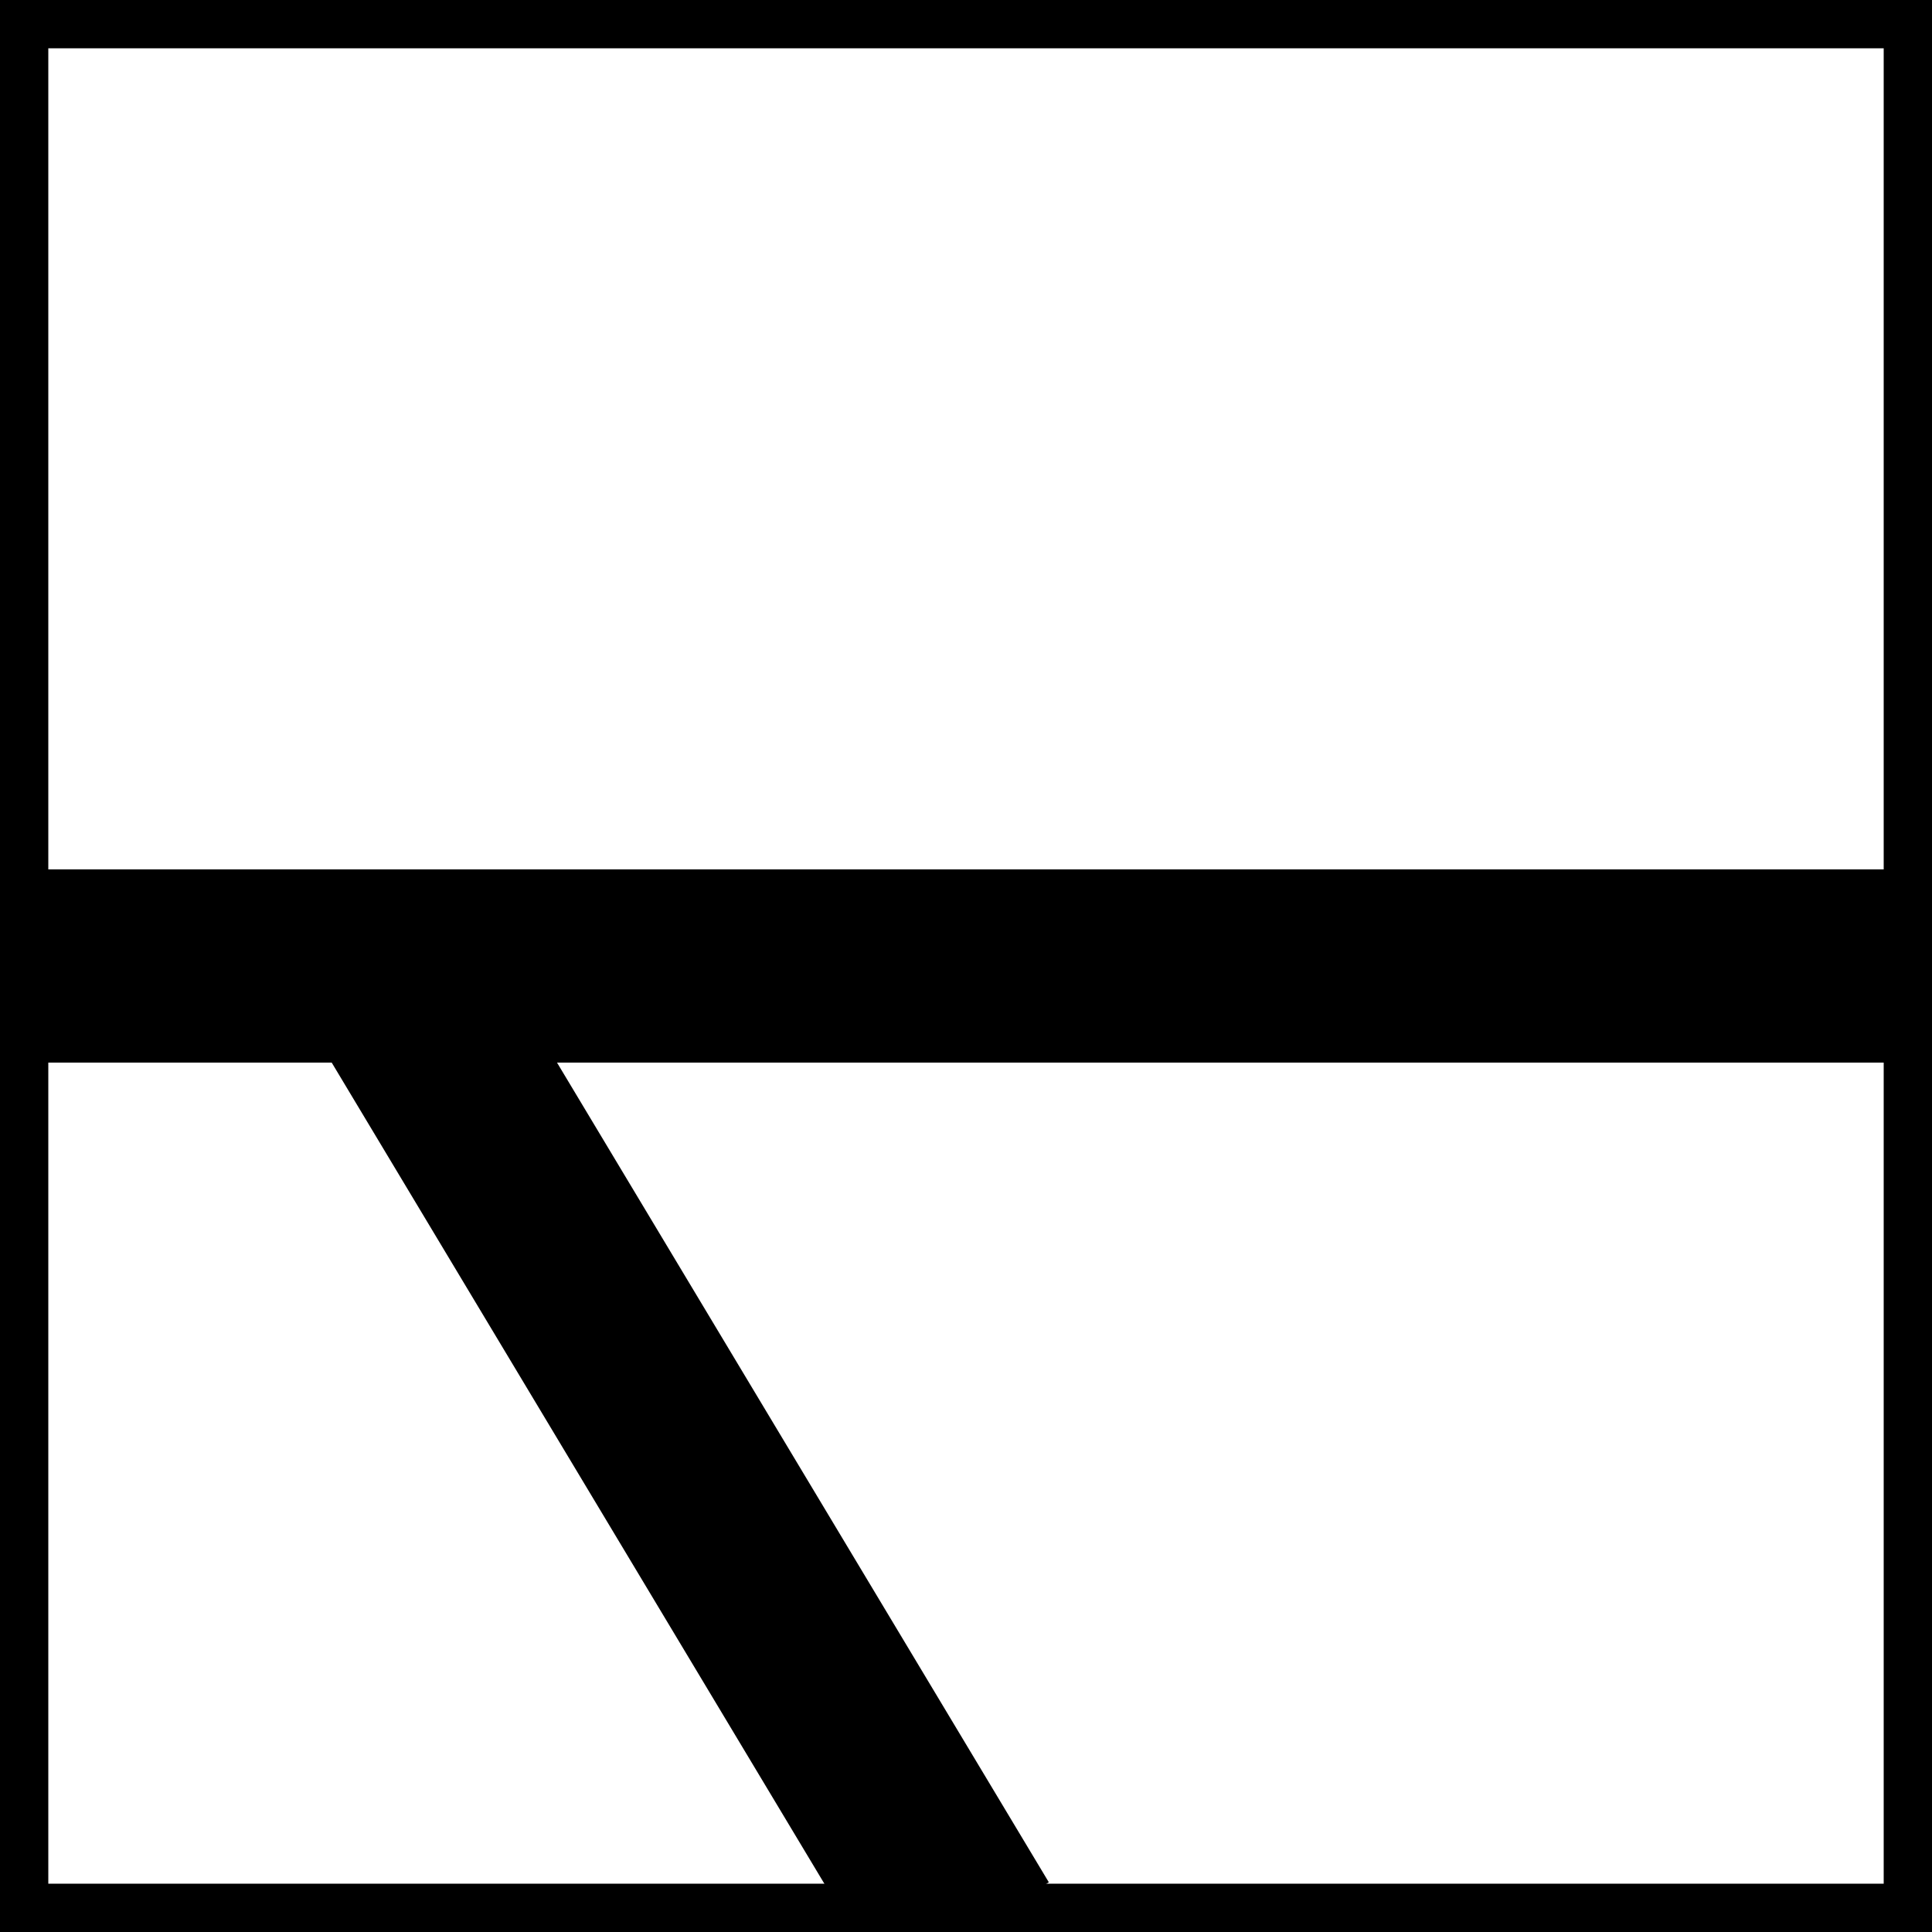
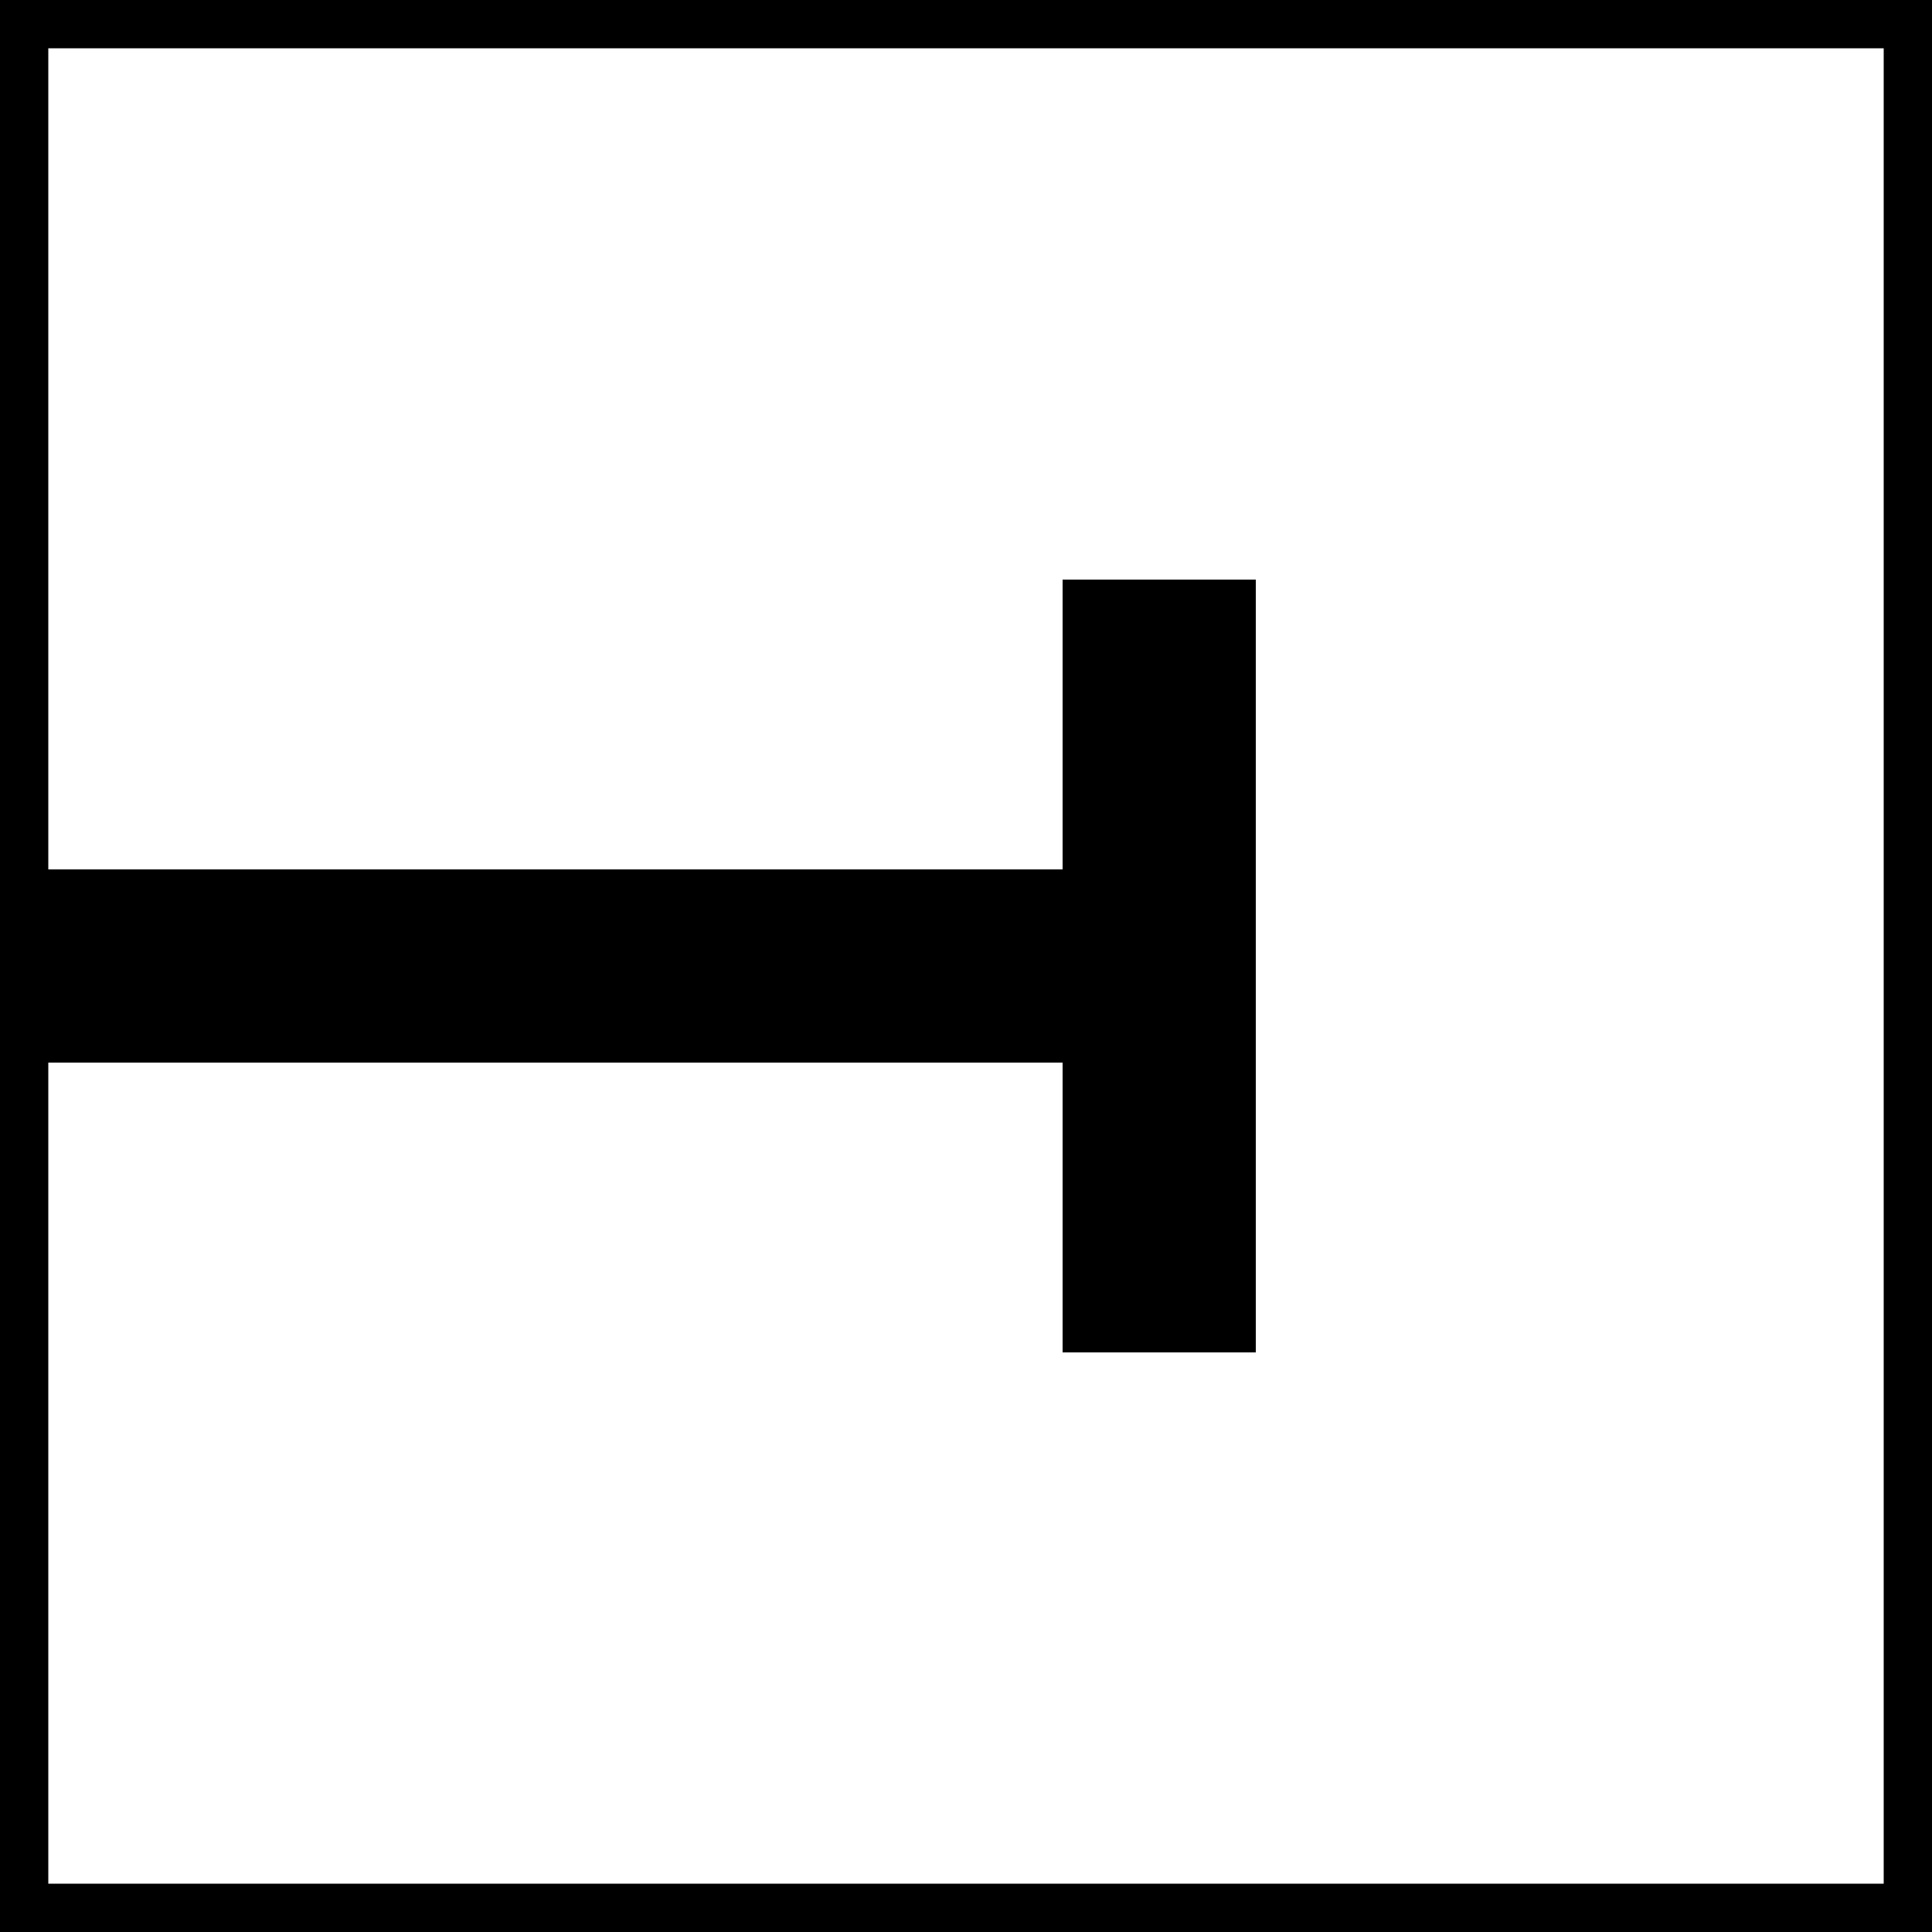
<svg xmlns="http://www.w3.org/2000/svg" viewBox="0 0 10 10">
  <line x1="0" y1="0" x2="10" y2="0" stroke="black" stroke-width="0.5" />
  <line x1="10" y1="0" x2="10" y2="10" stroke="black" stroke-width="0.5" />
  <line x1="10" y1="10" x2="0" y2="10" stroke="black" stroke-width="0.5" />
  <line x1="0" y1="10" x2="0" y2="0" stroke="black" stroke-width="0.5" />
-   <line x1="0" y1="5" x2="10" y2="5" stroke="black" stroke-width="1" />
-   <line x1="2" y1="5" x2="5" y2="10" stroke="black" stroke-width="1" />
+   <line x1="0" y1="5" x2="6" y2="5" stroke="black" stroke-width="1" />
+   <line x1="6" y1="3" x2="6" y2="7" stroke="black" stroke-width="1" />
</svg>
